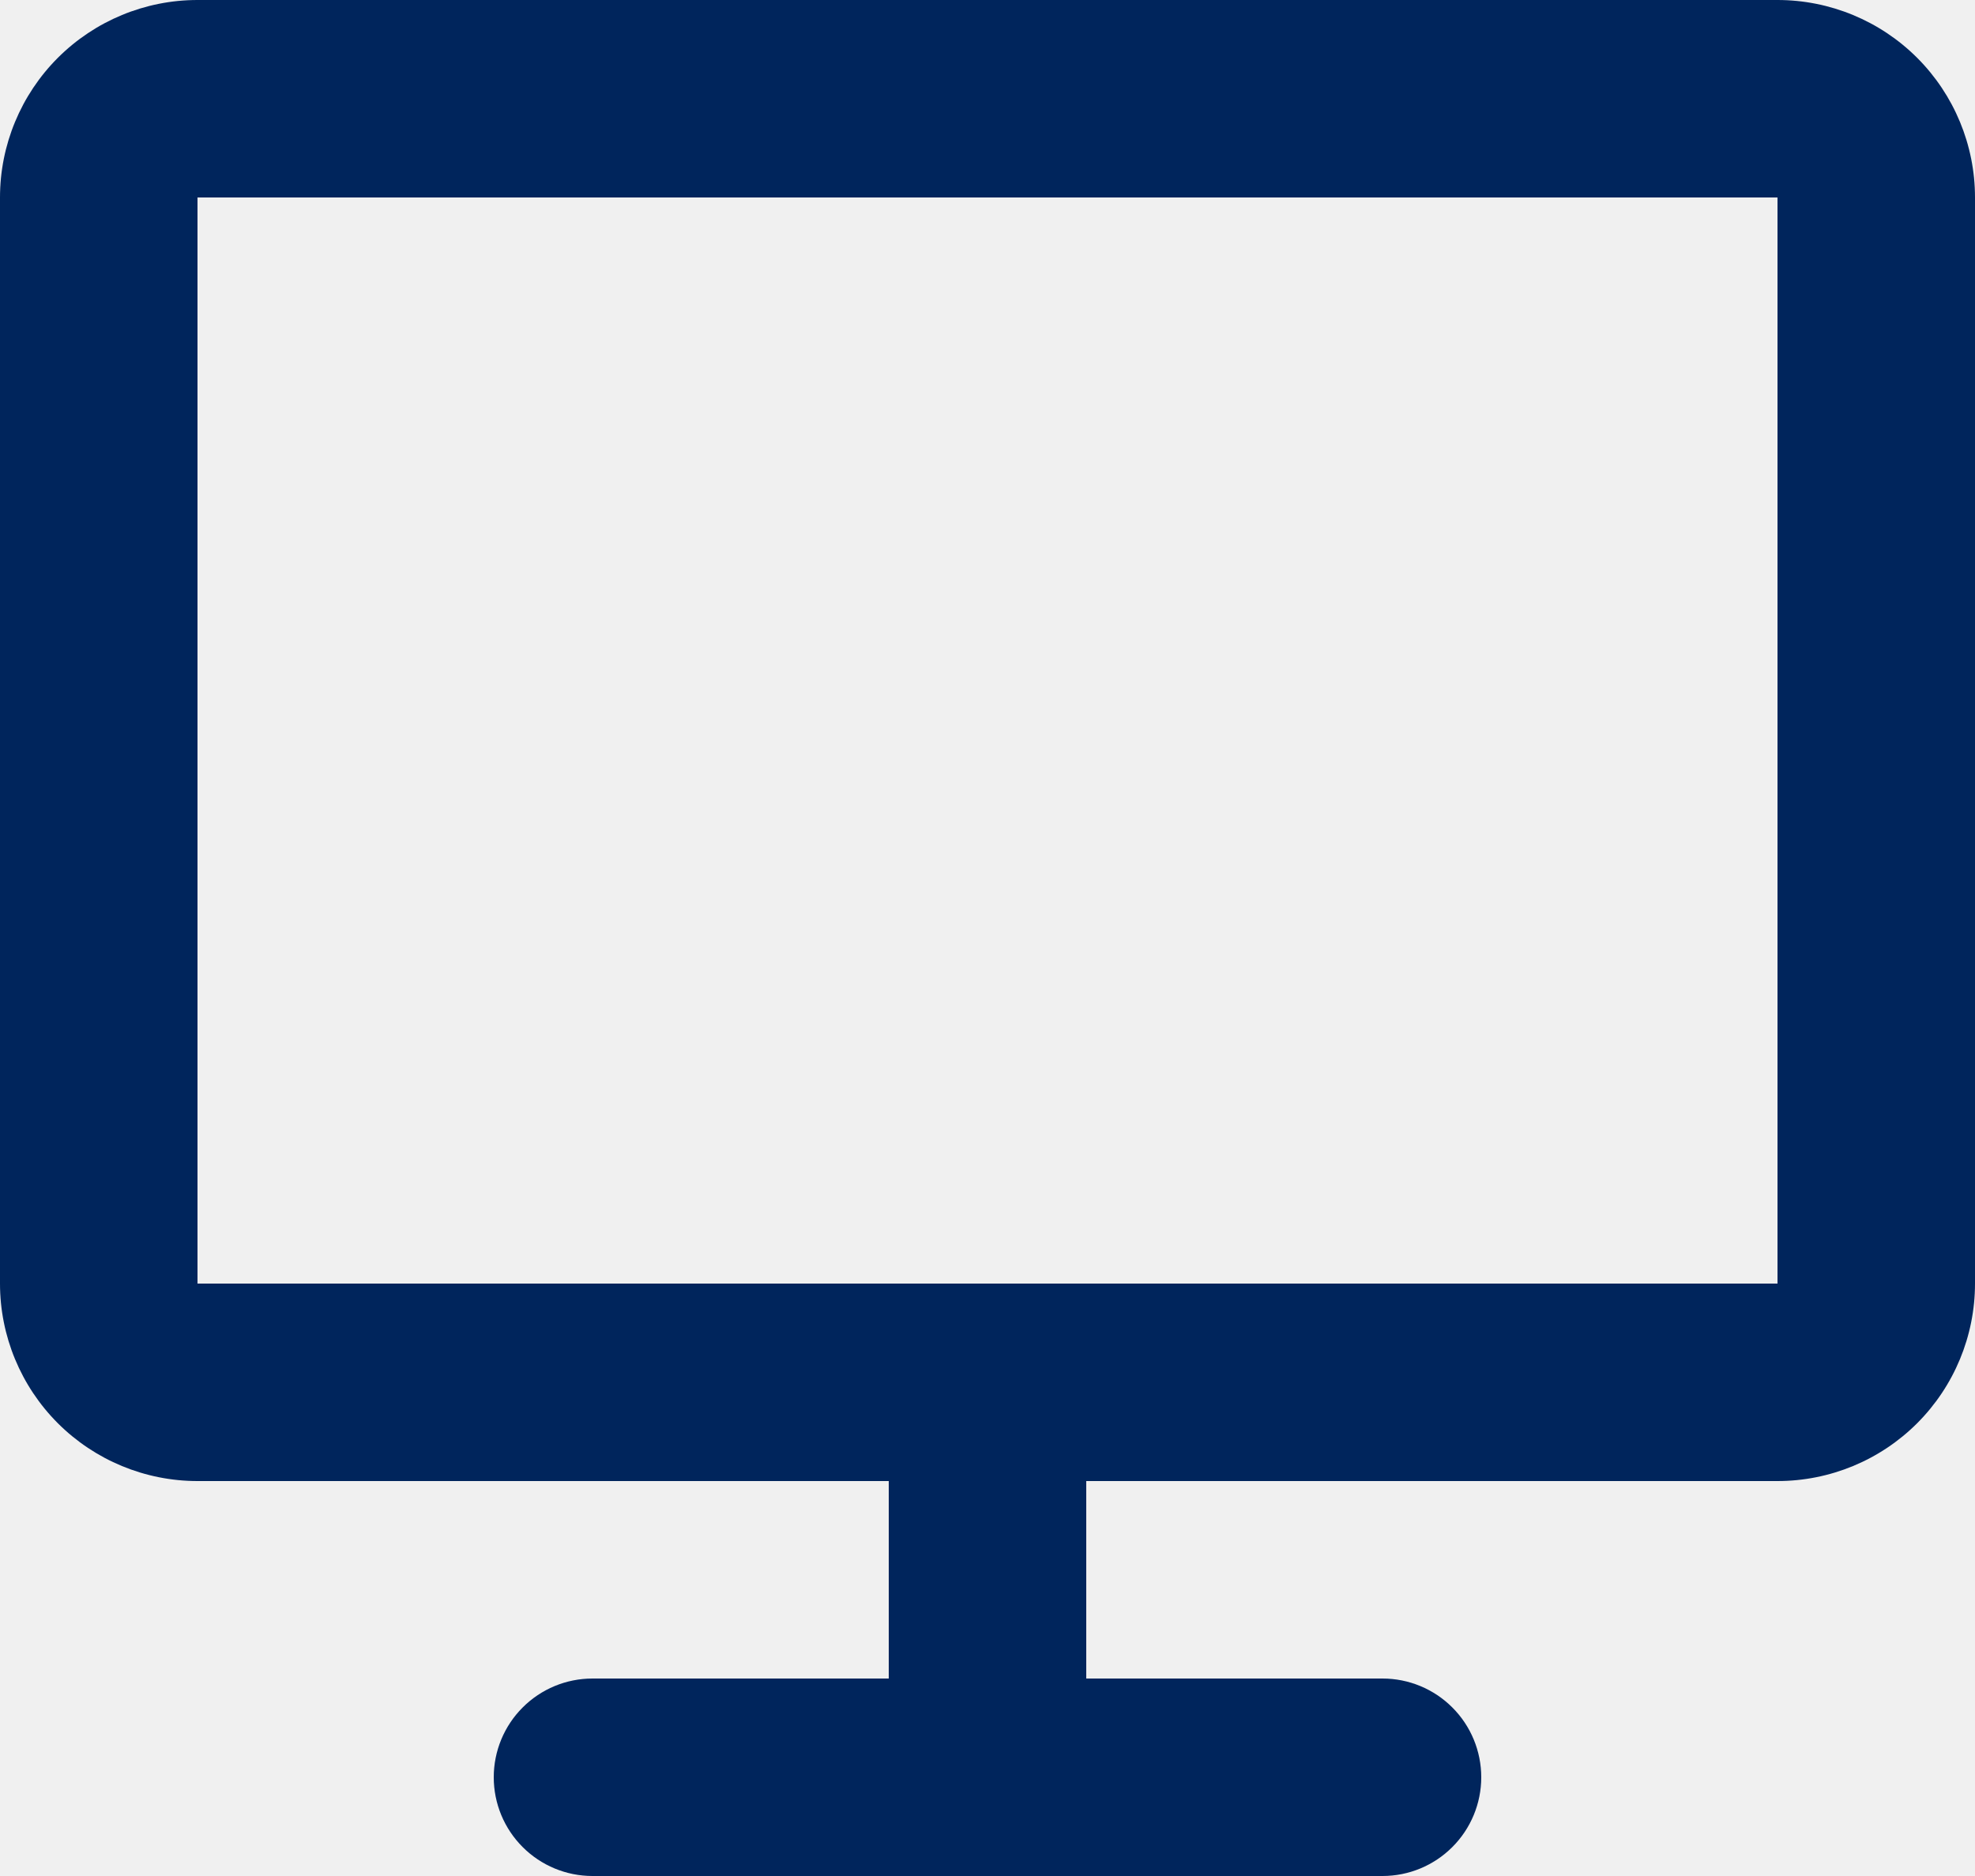
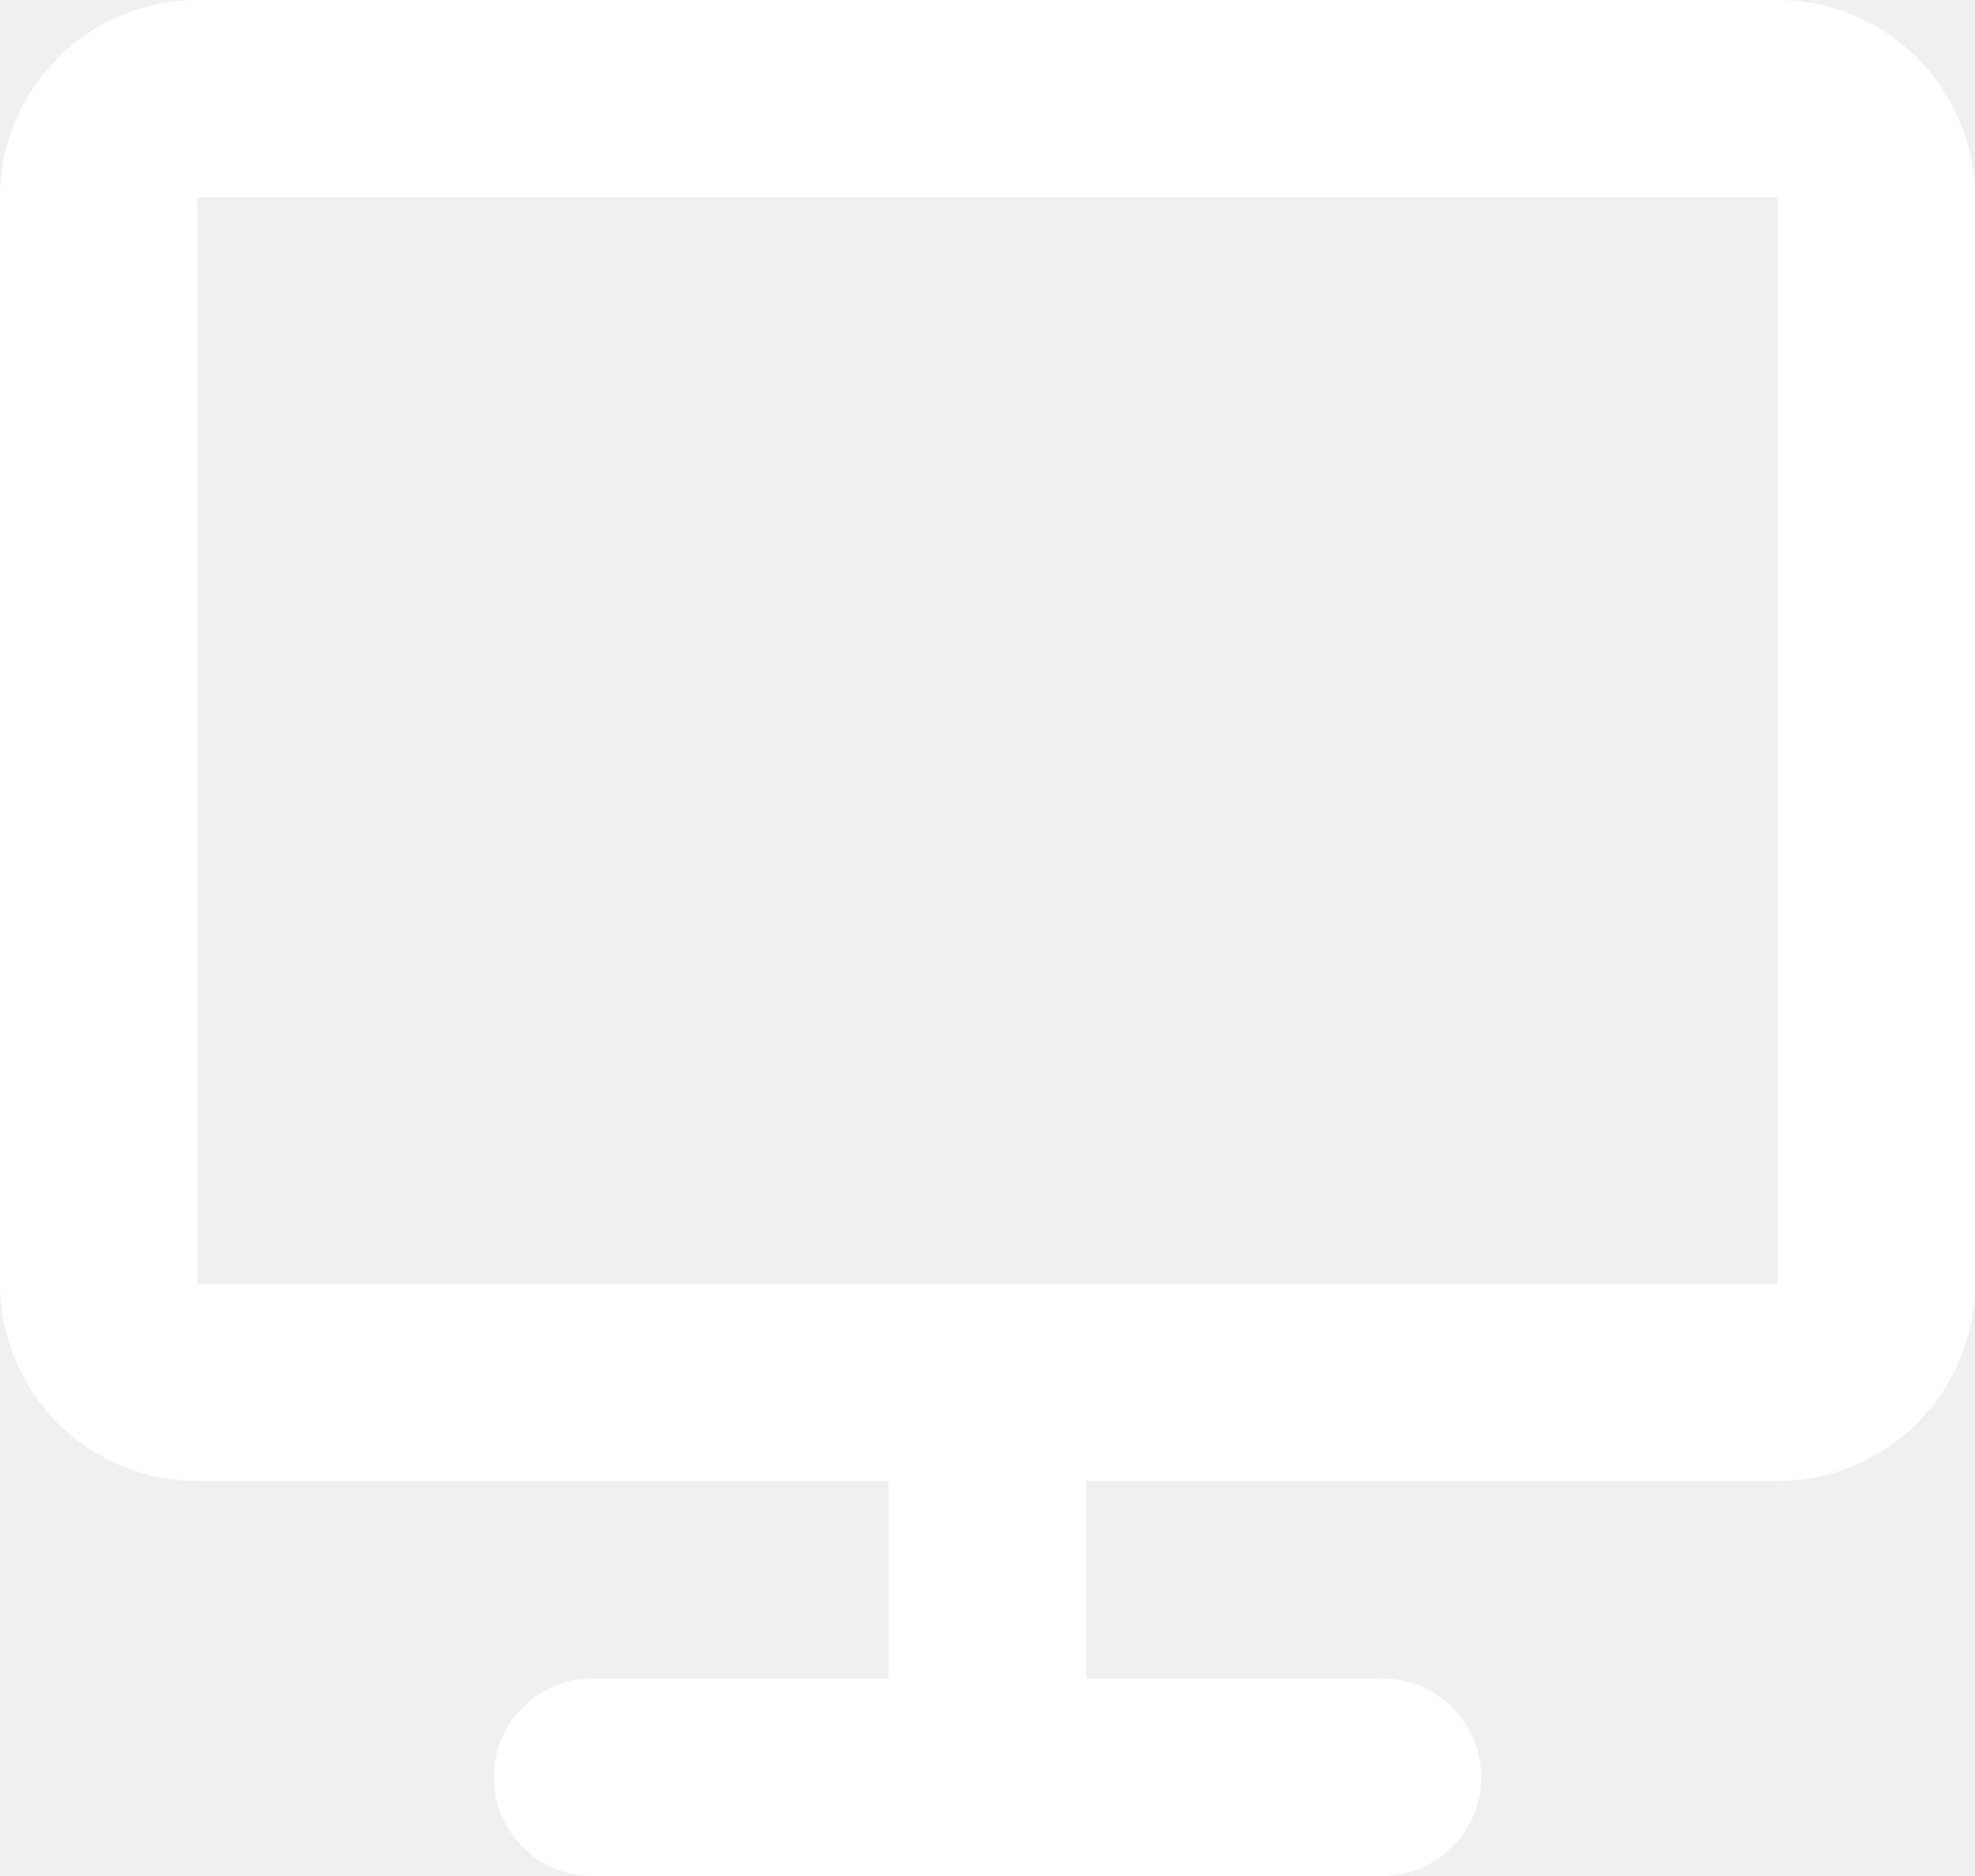
<svg xmlns="http://www.w3.org/2000/svg" width="60" height="57" viewBox="0 0 60 57" fill="none">
-   <path d="M0 6C0 4.409 0.632 2.883 1.757 1.757C2.883 0.632 4.409 0 6 0H54C55.591 0 57.117 0.632 58.243 1.757C59.368 2.883 60 4.409 60 6V39C60 40.591 59.368 42.117 58.243 43.243C57.117 44.368 55.591 45 54 45H33V51H42C42.796 51 43.559 51.316 44.121 51.879C44.684 52.441 45 53.204 45 54C45 54.796 44.684 55.559 44.121 56.121C43.559 56.684 42.796 57 42 57H18C17.204 57 16.441 56.684 15.879 56.121C15.316 55.559 15 54.796 15 54C15 53.204 15.316 52.441 15.879 51.879C16.441 51.316 17.204 51 18 51H27V45H6C4.409 45 2.883 44.368 1.757 43.243C0.632 42.117 0 40.591 0 39V6ZM54 39V6H6V39H54Z" fill="#00255C" />
+   <path d="M0 6C0 4.409 0.632 2.883 1.757 1.757C2.883 0.632 4.409 0 6 0H54C55.591 0 57.117 0.632 58.243 1.757C59.368 2.883 60 4.409 60 6V39C60 40.591 59.368 42.117 58.243 43.243C57.117 44.368 55.591 45 54 45H33V51H42C42.796 51 43.559 51.316 44.121 51.879C44.684 52.441 45 53.204 45 54C45 54.796 44.684 55.559 44.121 56.121C43.559 56.684 42.796 57 42 57H18C17.204 57 16.441 56.684 15.879 56.121C15.316 55.559 15 54.796 15 54C15 53.204 15.316 52.441 15.879 51.879C16.441 51.316 17.204 51 18 51H27V45H6C4.409 45 2.883 44.368 1.757 43.243C0.632 42.117 0 40.591 0 39V6ZM54 39V6H6V39H54Z" fill="#ffffff" />
</svg>
